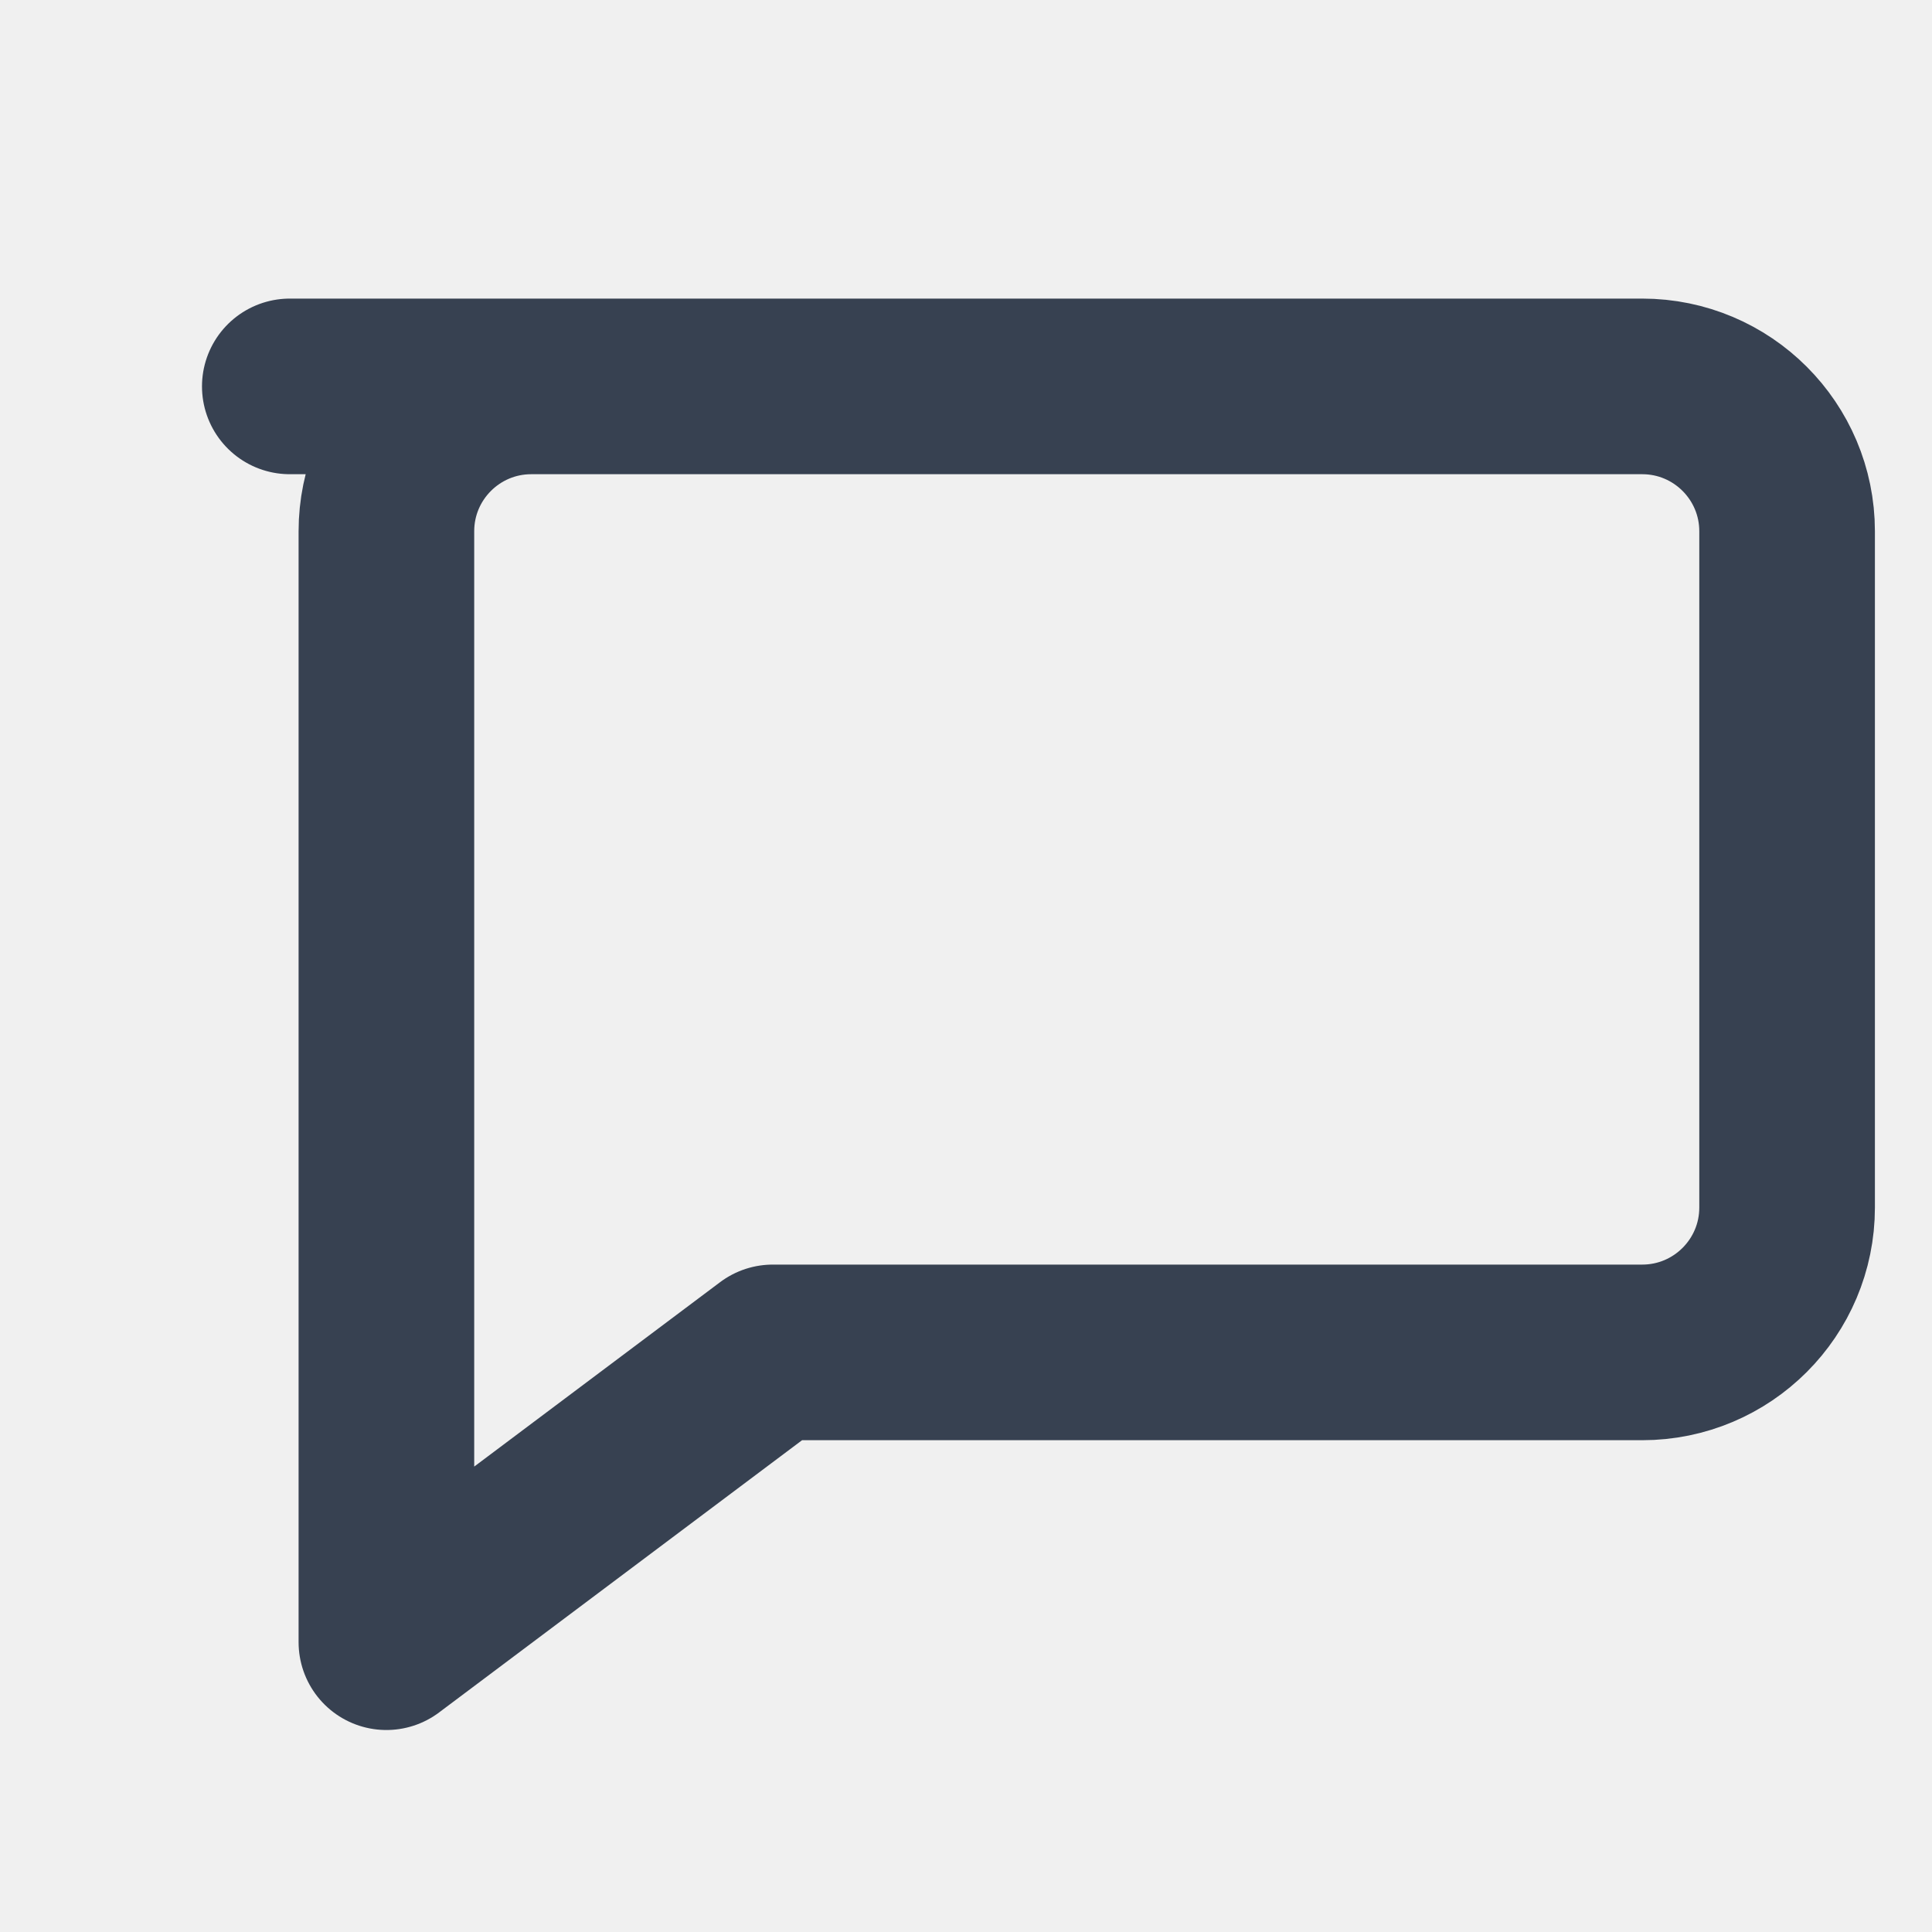
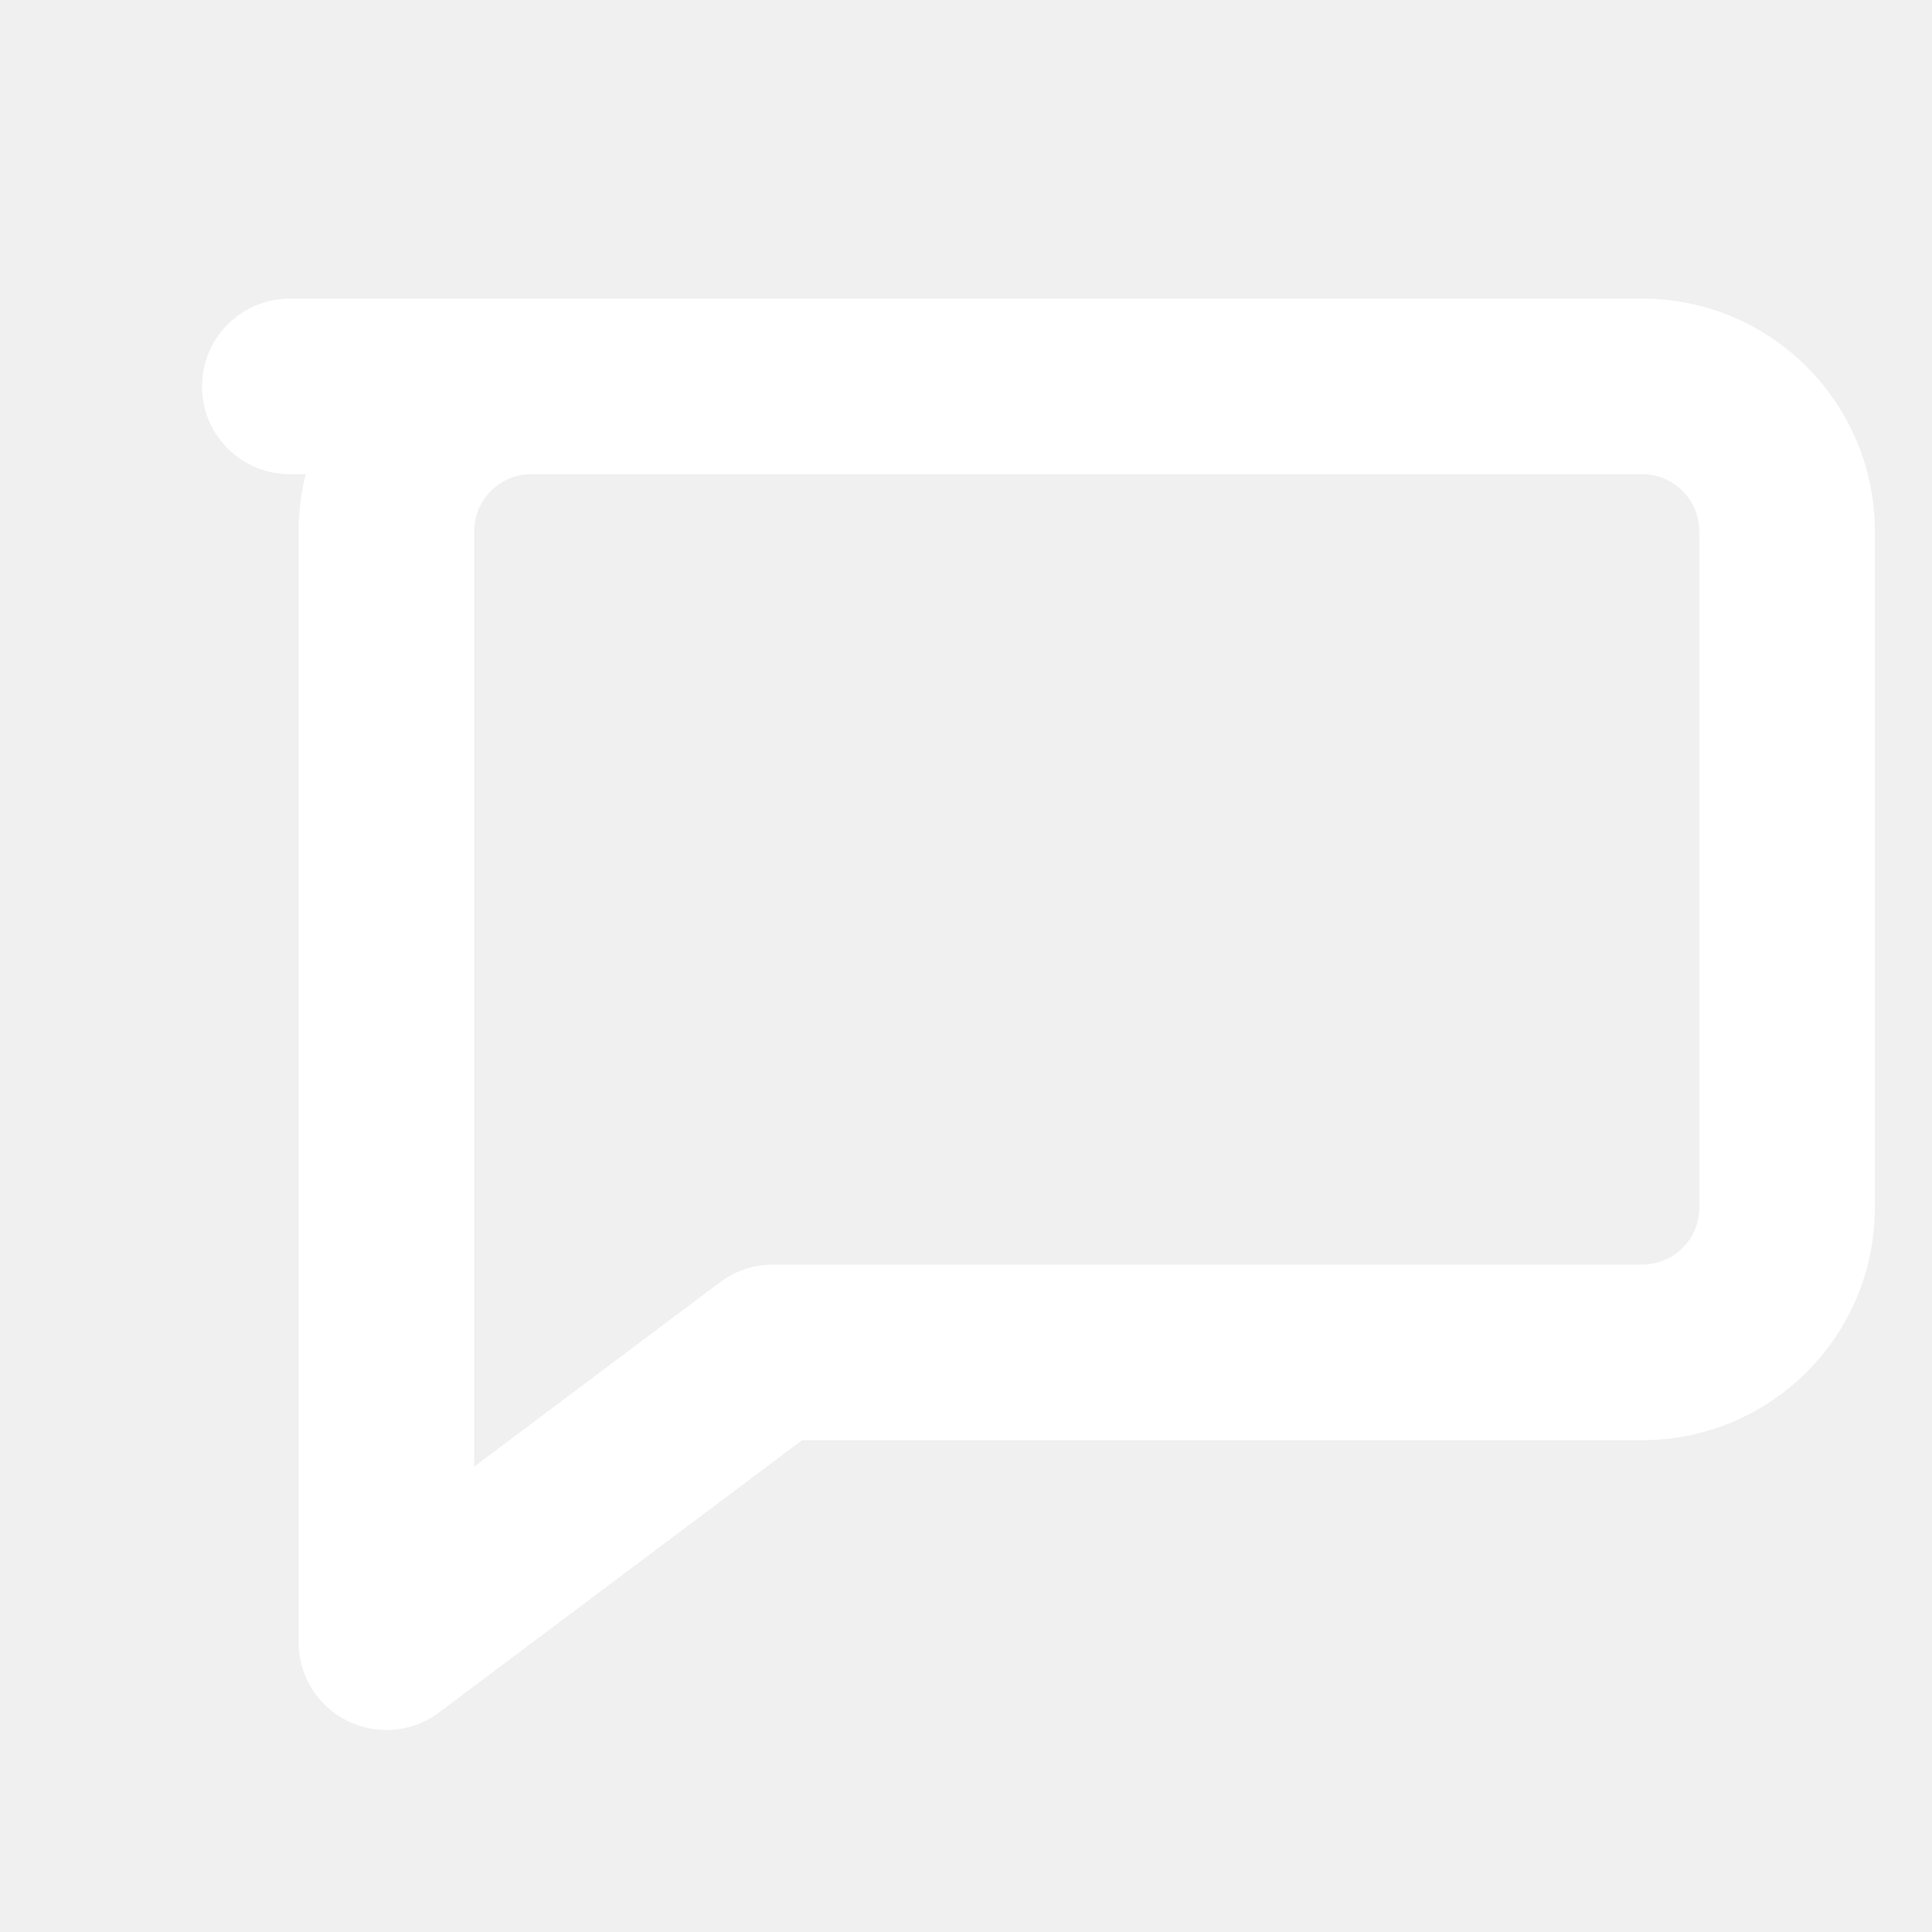
<svg xmlns="http://www.w3.org/2000/svg" viewBox="0 0 40 40" fill="none">
-   <path d="M 6 8 h 28 a 3 3 0 0 1 3 3 v 14 a 3 3 0 0 1 -3 3 H 16 l -8 6 V 11 a 3 3 0 0 1 3 -3 Z" stroke="#374151" stroke-width="3.636" stroke-linejoin="round" />
+   <path d="M 6 8 h 28 a 3 3 0 0 1 3 3 v 14 a 3 3 0 0 1 -3 3 H 16 l -8 6 V 11 a 3 3 0 0 1 3 -3 Z" stroke="#FFFFFF" stroke-width="3.636" stroke-linejoin="round" />
</svg>
